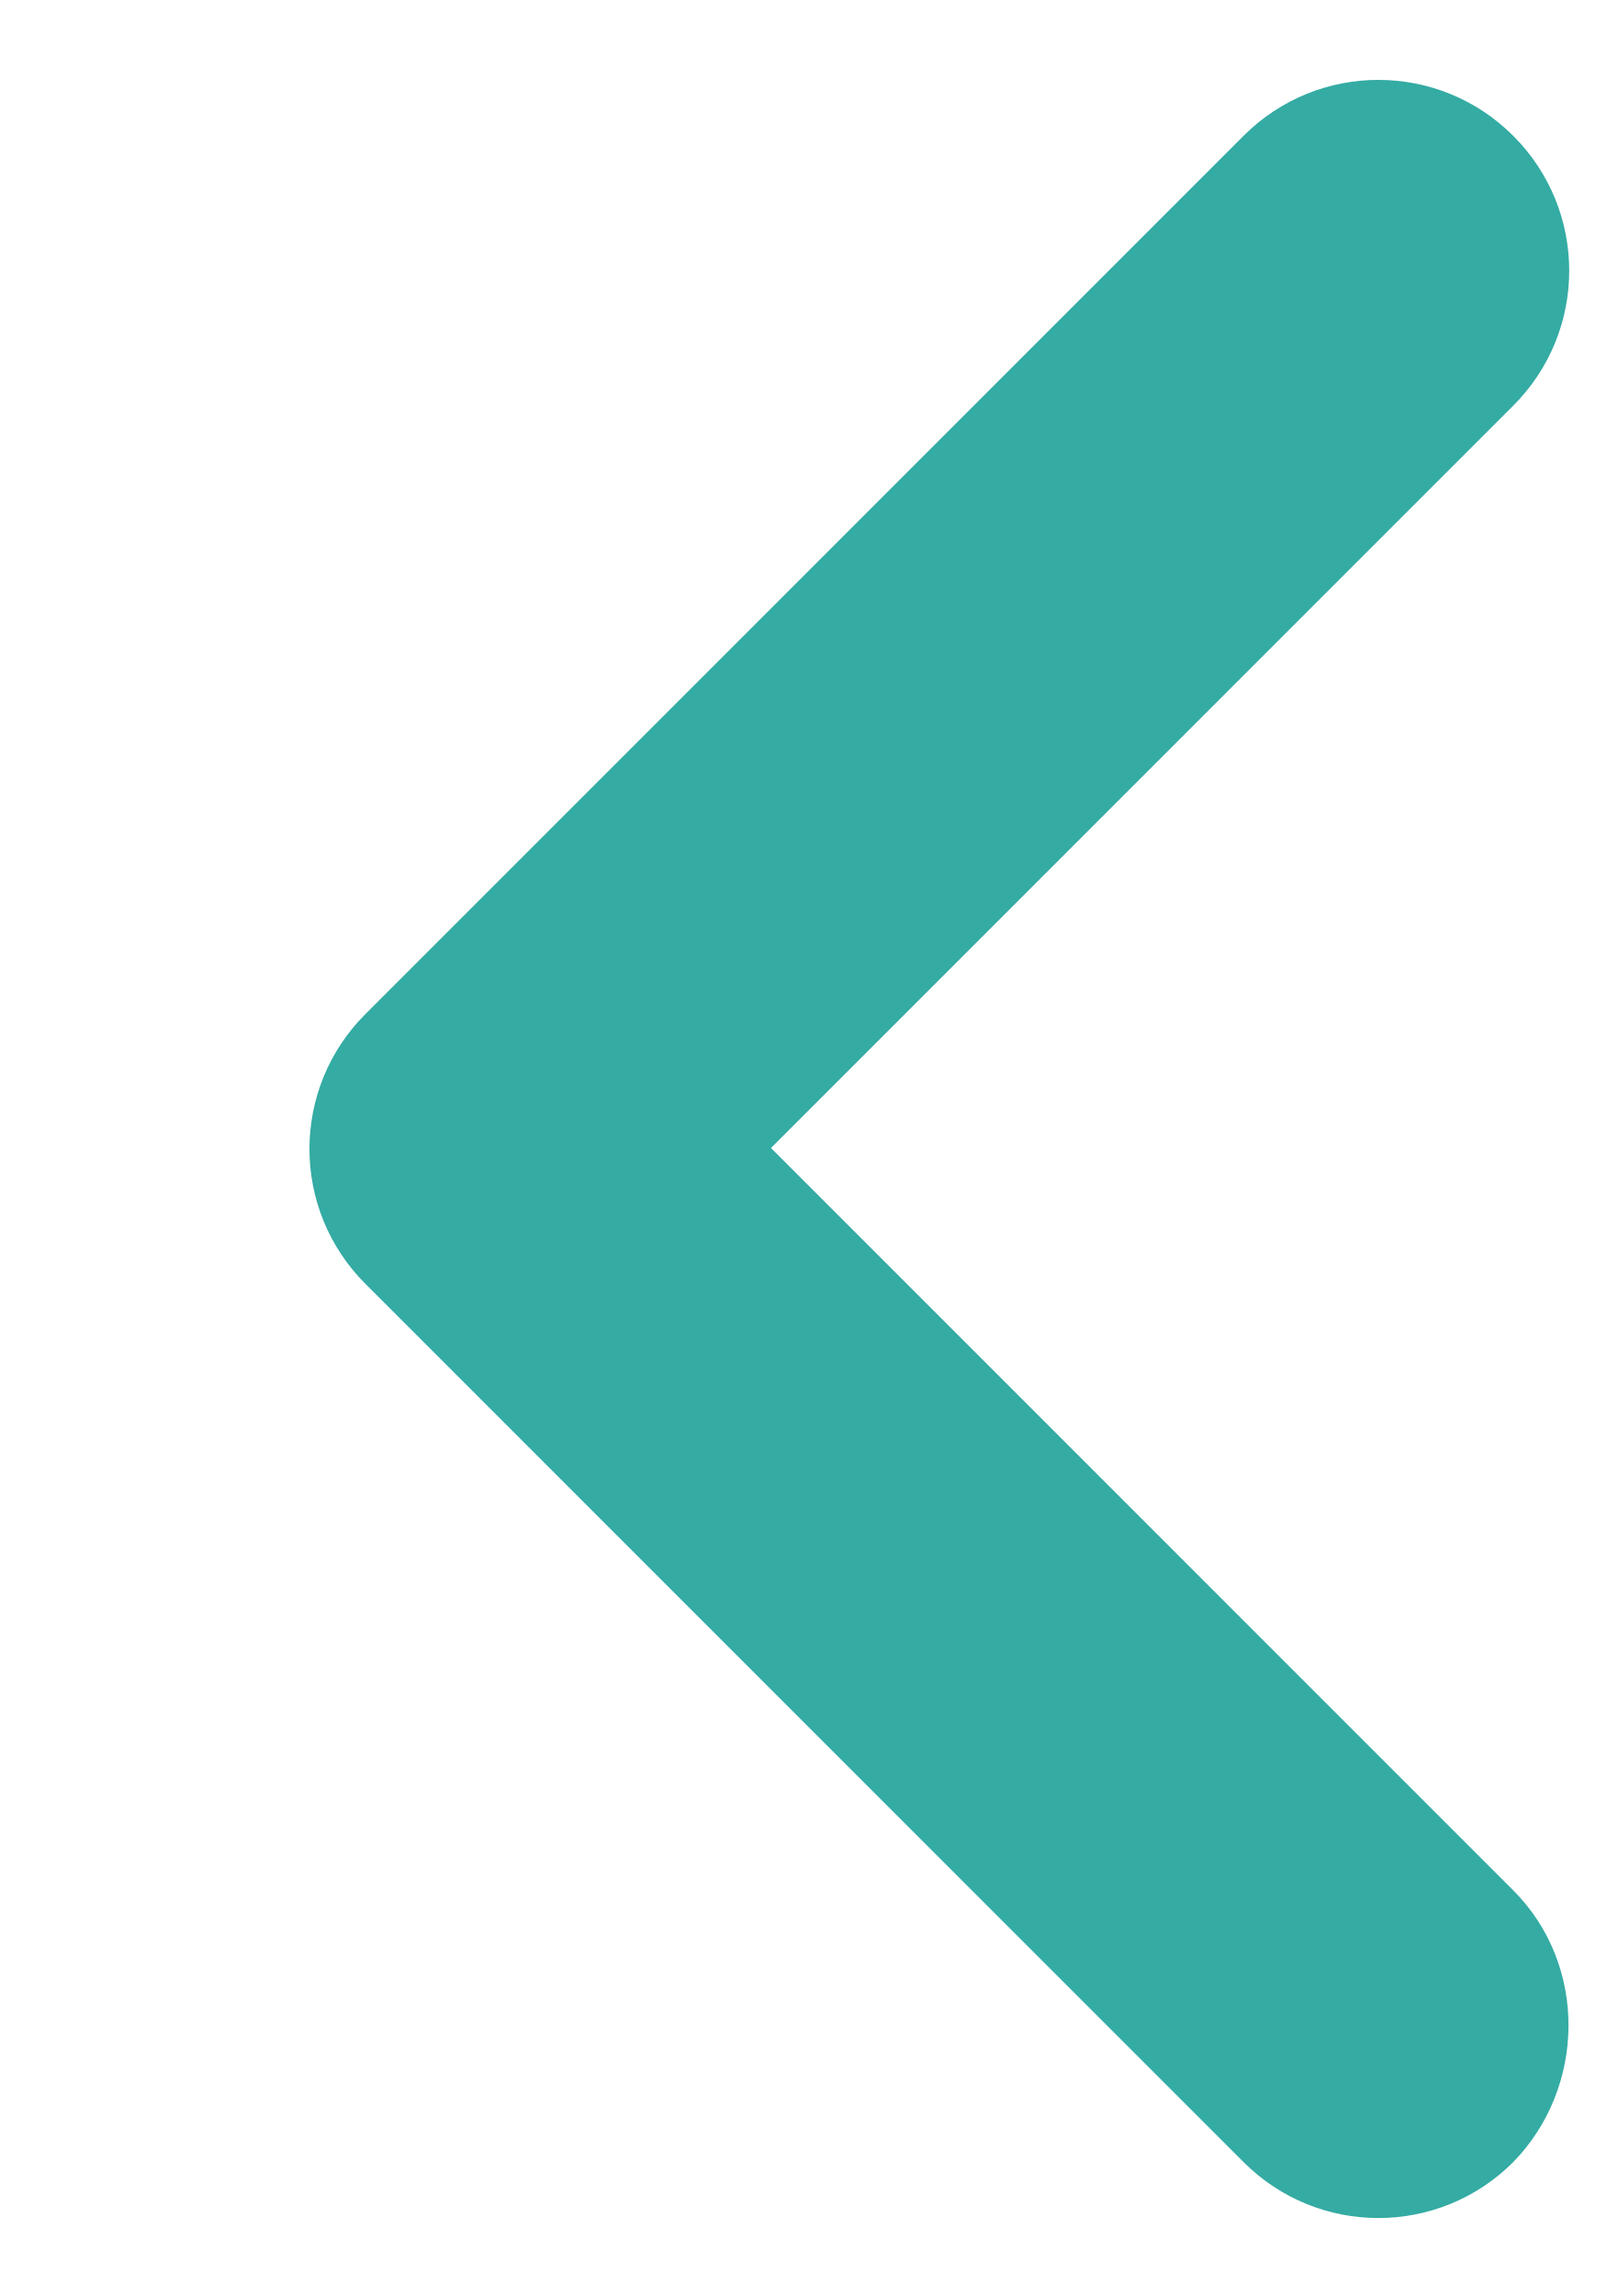
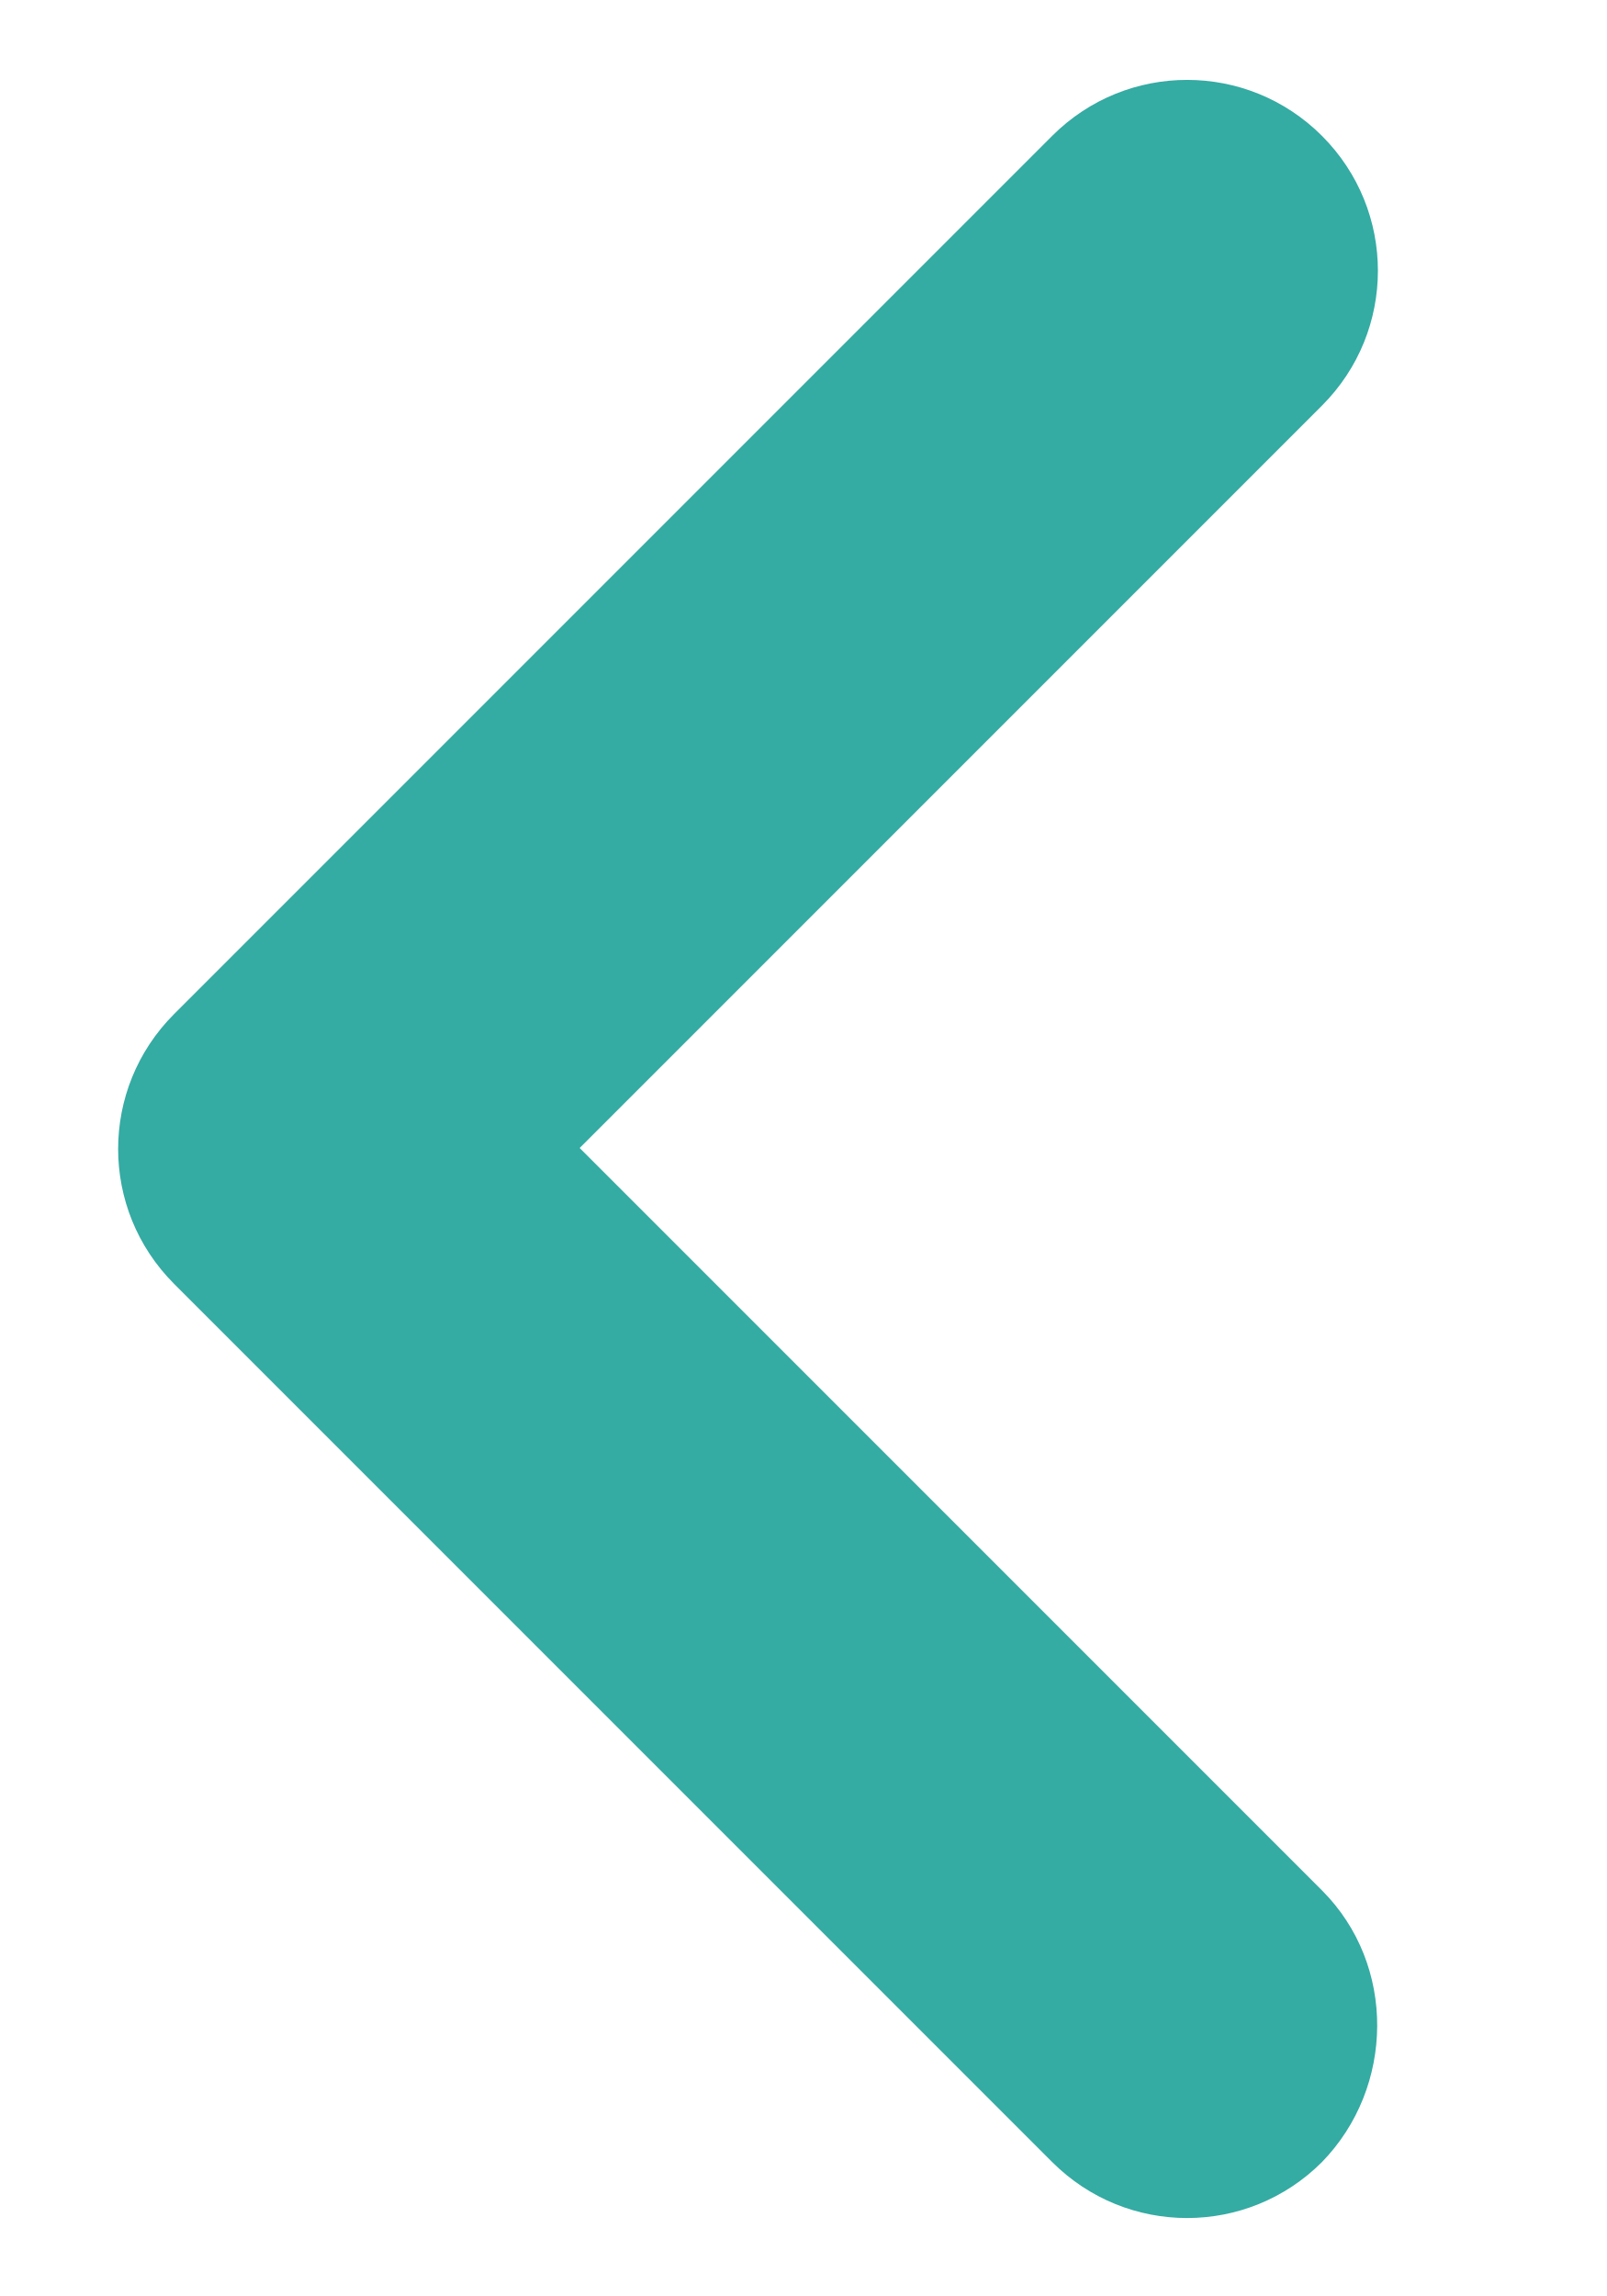
- <svg xmlns="http://www.w3.org/2000/svg" width="35px" height="50px" viewBox="0 0 6 12" version="1.1">
+ <svg xmlns="http://www.w3.org/2000/svg" width="35px" height="50px" viewBox="0 0 8 12" version="1.1">
  <g id="Icons" stroke="none" stroke-width="1" fill="none" fill-rule="evenodd">
    <g id="Rounded" transform="translate(-652, -2464)">
      <g id="Hardware" transform="translate(100, 2404)">
        <g id="-Round-/-Hardware-/-keyboard_arrow_left" transform="translate(544, 54)">
          <g>
            <rect id="Rectangle-Copy-104" x="0" y="0" width="24" height="24" />
            <path d="M14.71,15.88 L10.83,12 L14.71,8.12 C15.1,7.73 15.1,7.1 14.71,6.71 C14.32,6.32 13.69,6.32 13.3,6.71 L8.71,11.3 C8.32,11.69 8.32,12.32 8.71,12.71 L13.3,17.3 C13.69,17.69 14.32,17.69 14.71,17.3 C15.09,16.91 15.1,16.27 14.71,15.88 Z" id="🔹-Icon-Color" fill="#34aba3" />
          </g>
        </g>
      </g>
    </g>
  </g>
</svg>
